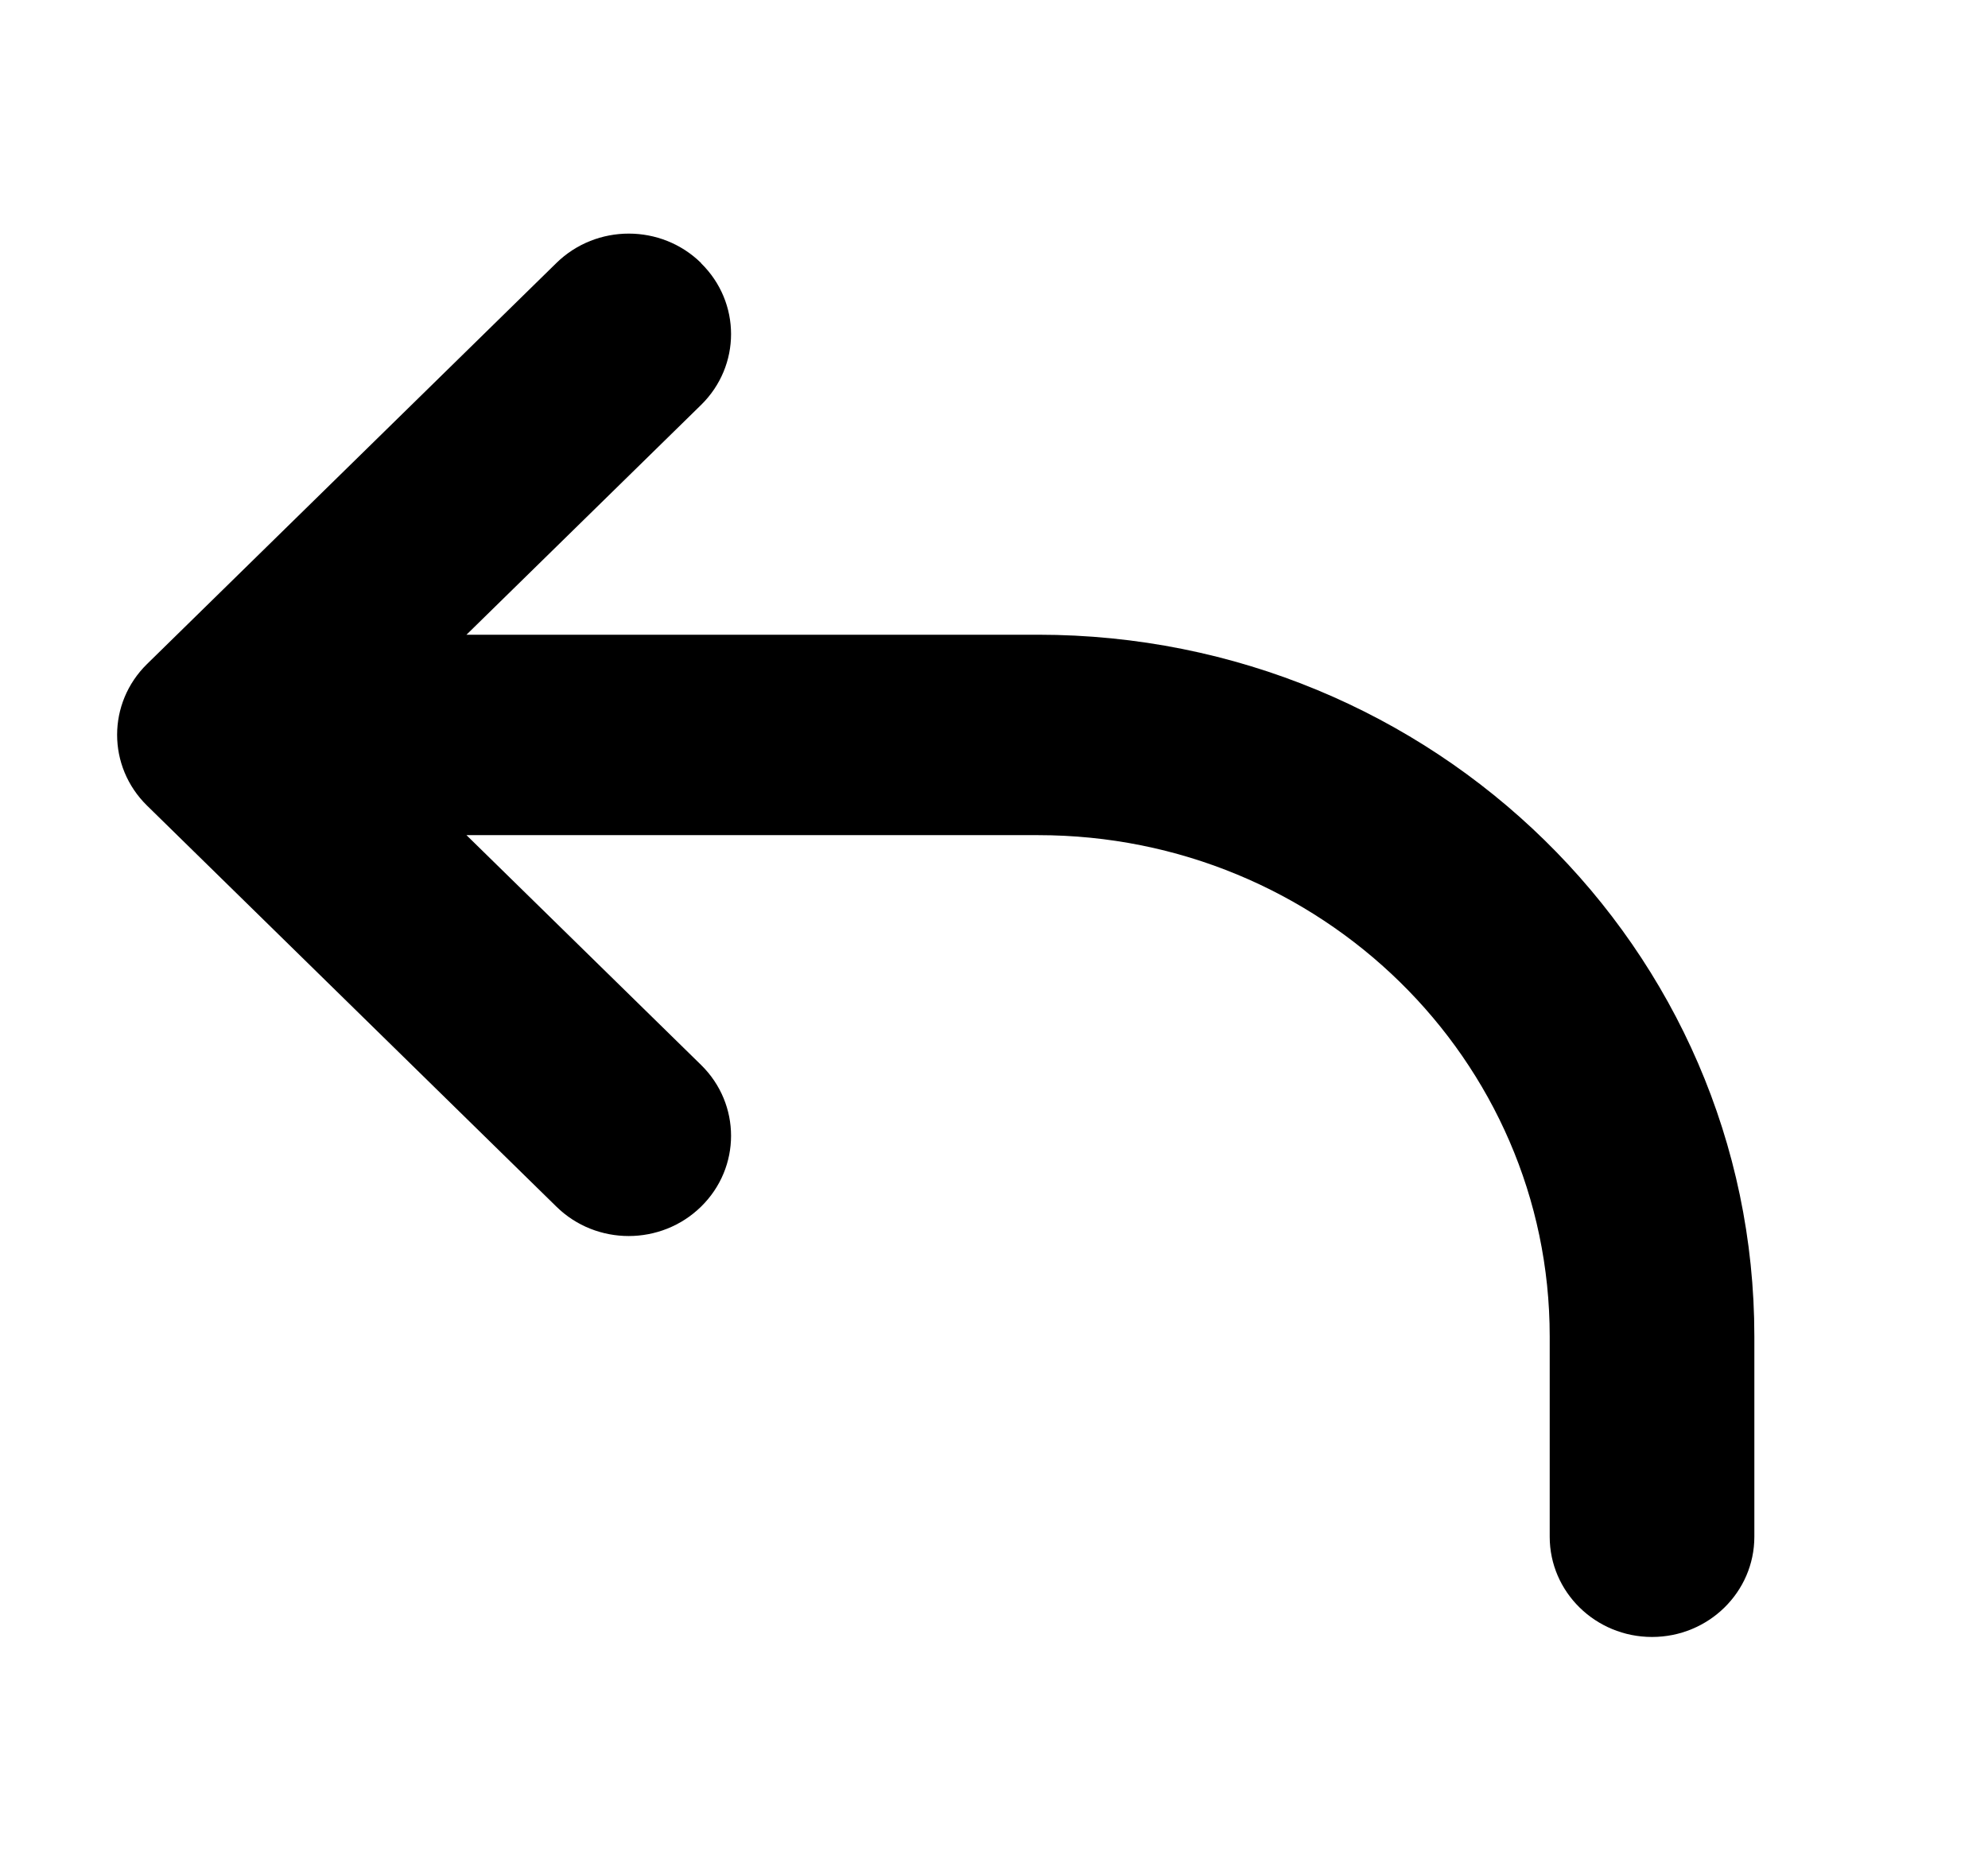
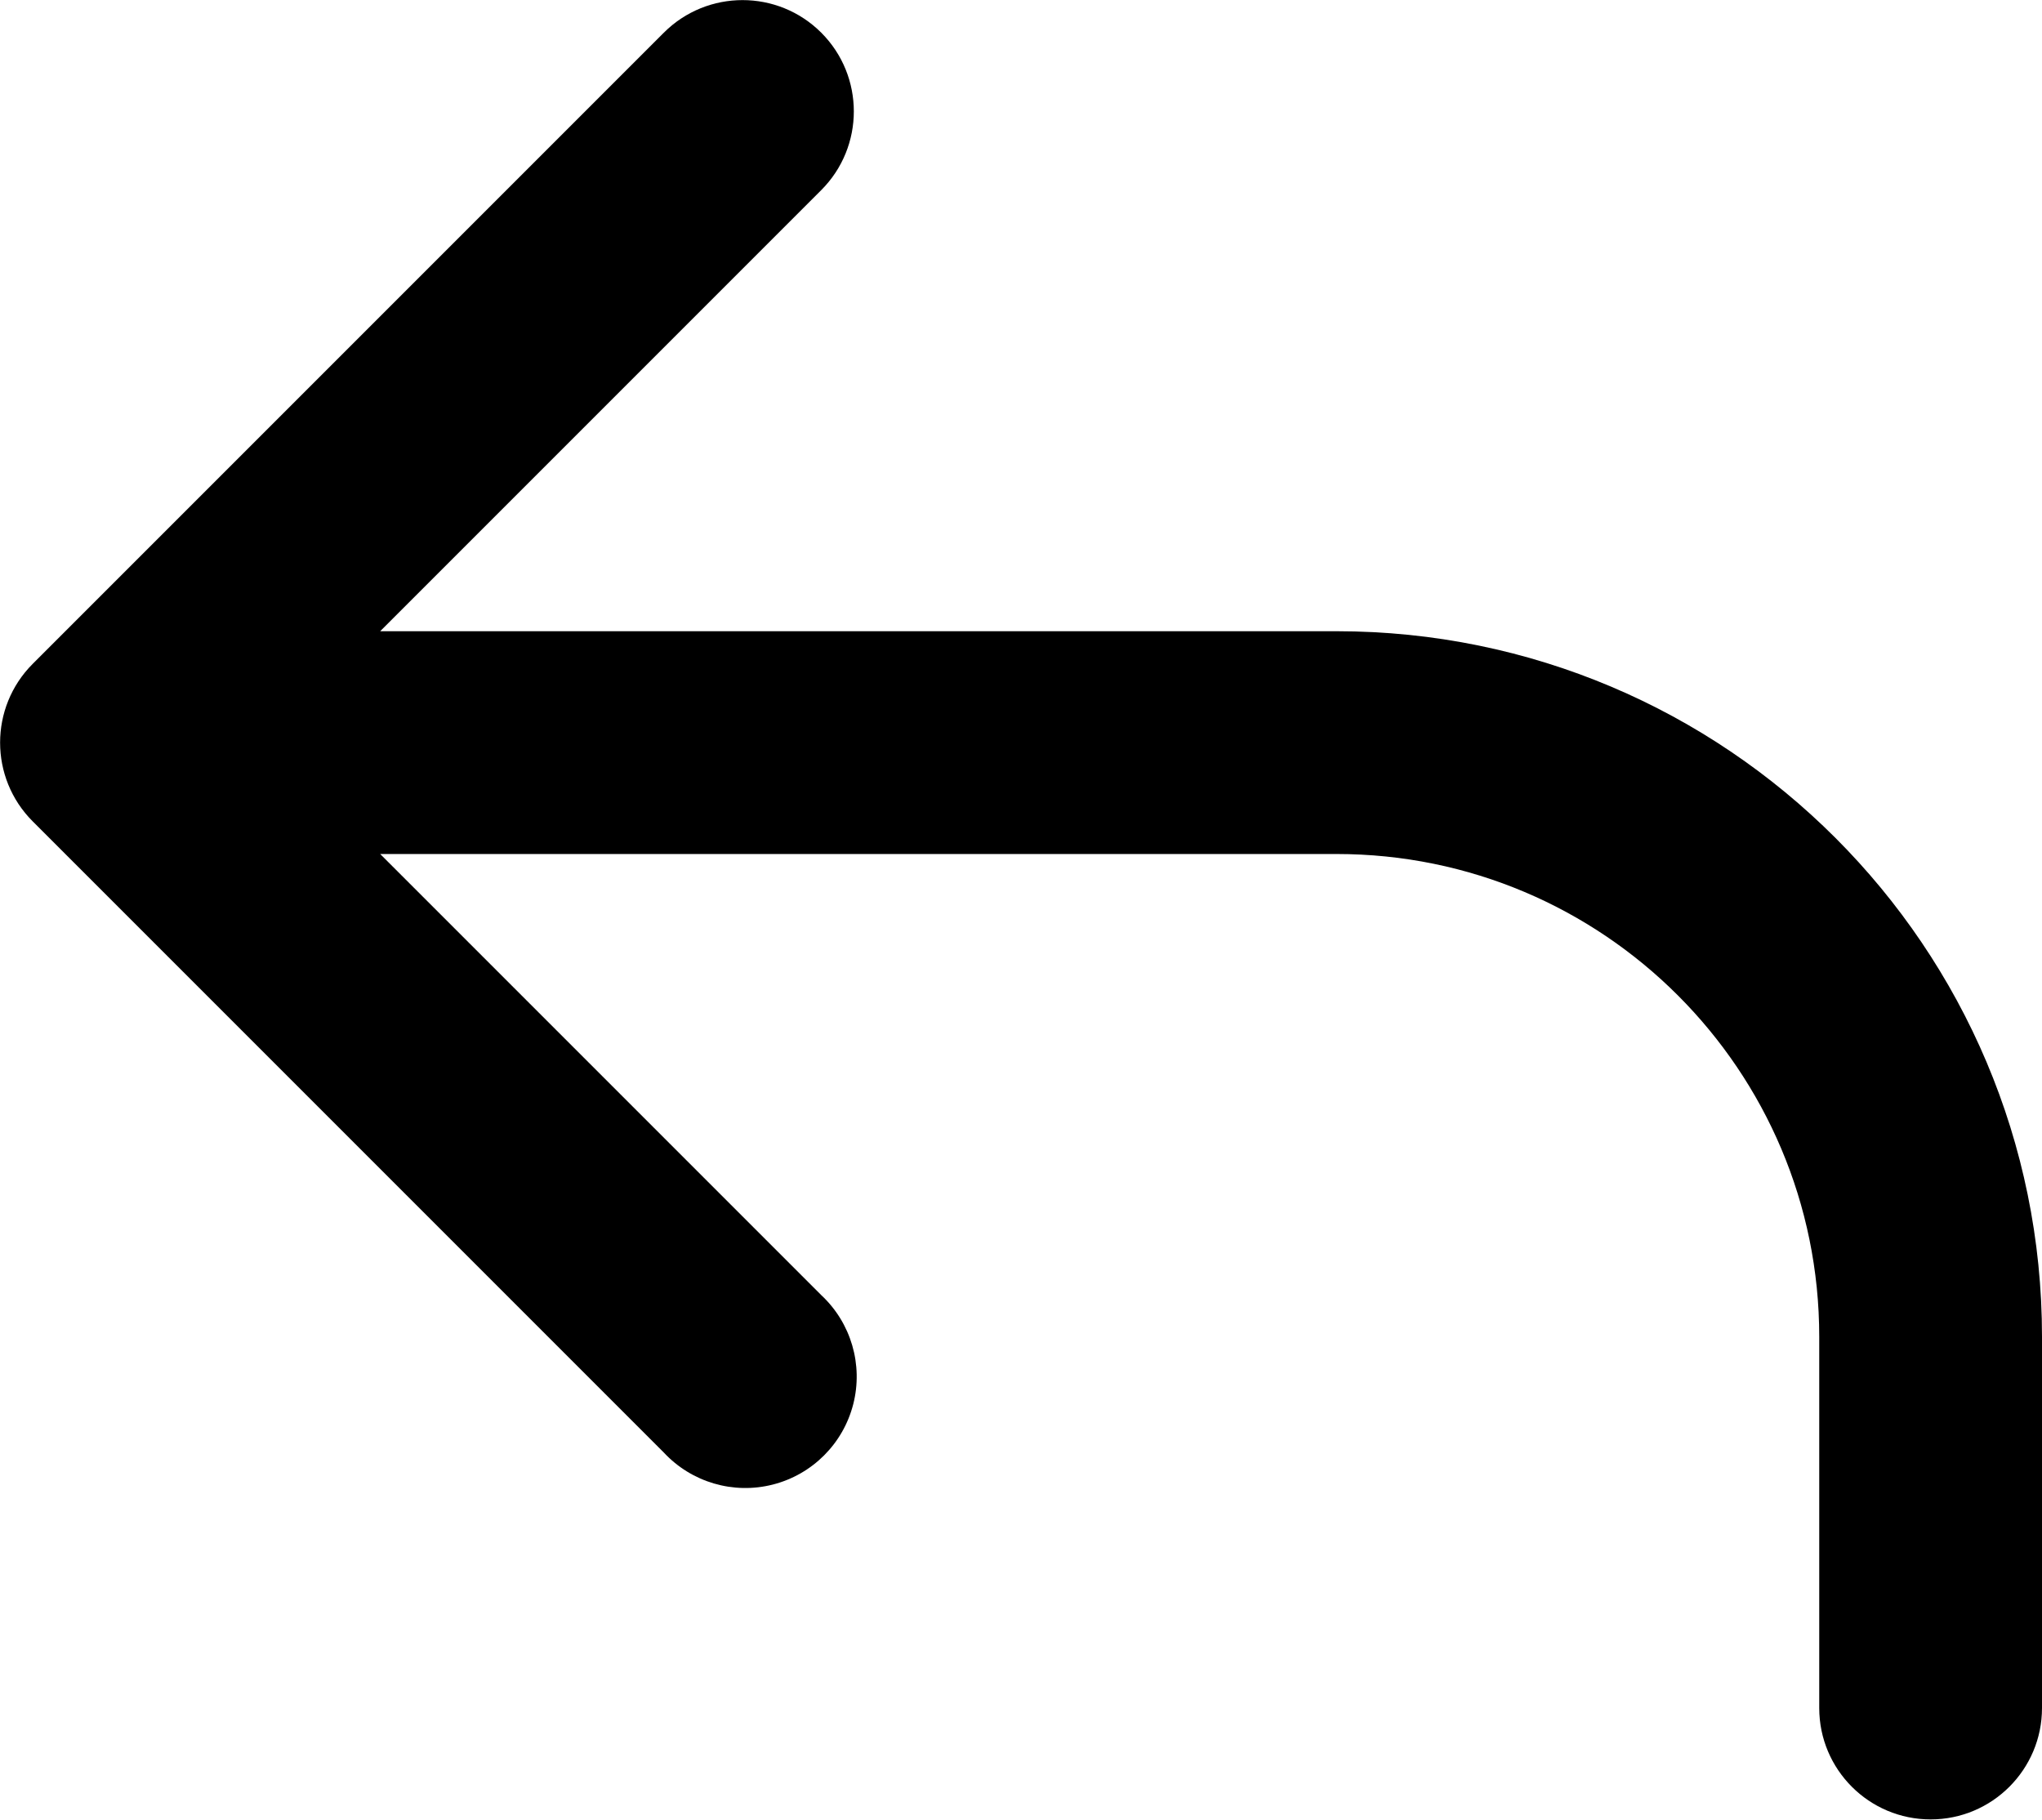
- <svg xmlns="http://www.w3.org/2000/svg" fill="none" height="16" viewBox="0 0 17 16" width="17">
-   <path clip-rule="evenodd" d="m5.995 2.251c.342.335.342.877 0 1.212l-2.006 1.965h4.888c3.383 0 6.125 2.686 6.125 6v1.714c0 .473-.392.857-.875.857-.483 0-.875-.384-.875-.857v-1.714c0-2.367-1.959-4.286-4.375-4.286h-4.888l2.006 1.965c.342.335.342.877 0 1.212-.342.335-.896.335-1.237 0l-3.5-3.429c-.342-.335-.342-.877 0-1.212l3.5-3.429c.342-.335.896-.335 1.237 0z" fill="currentColor" fill-rule="evenodd" />
+ <svg xmlns="http://www.w3.org/2000/svg" fill="none" viewBox="1.25 1.75 13.75 12.25">
+   <path fill="currentColor" fill-rule="evenodd" d="M6.78 1.97a.75.75 0 0 1 0 1.06L3.81 6h6.44A4.75 4.75 0 0 1 15 10.75v2.5a.75.75 0 0 1-1.5 0v-2.5a3.25 3.25 0 0 0-3.25-3.25H3.81l2.97 2.97a.75.75 0 1 1-1.06 1.06L1.47 7.28a.75.75 0 0 1 0-1.06l4.25-4.25a.75.75 0 0 1 1.06 0Z" clip-rule="evenodd" />
</svg>
